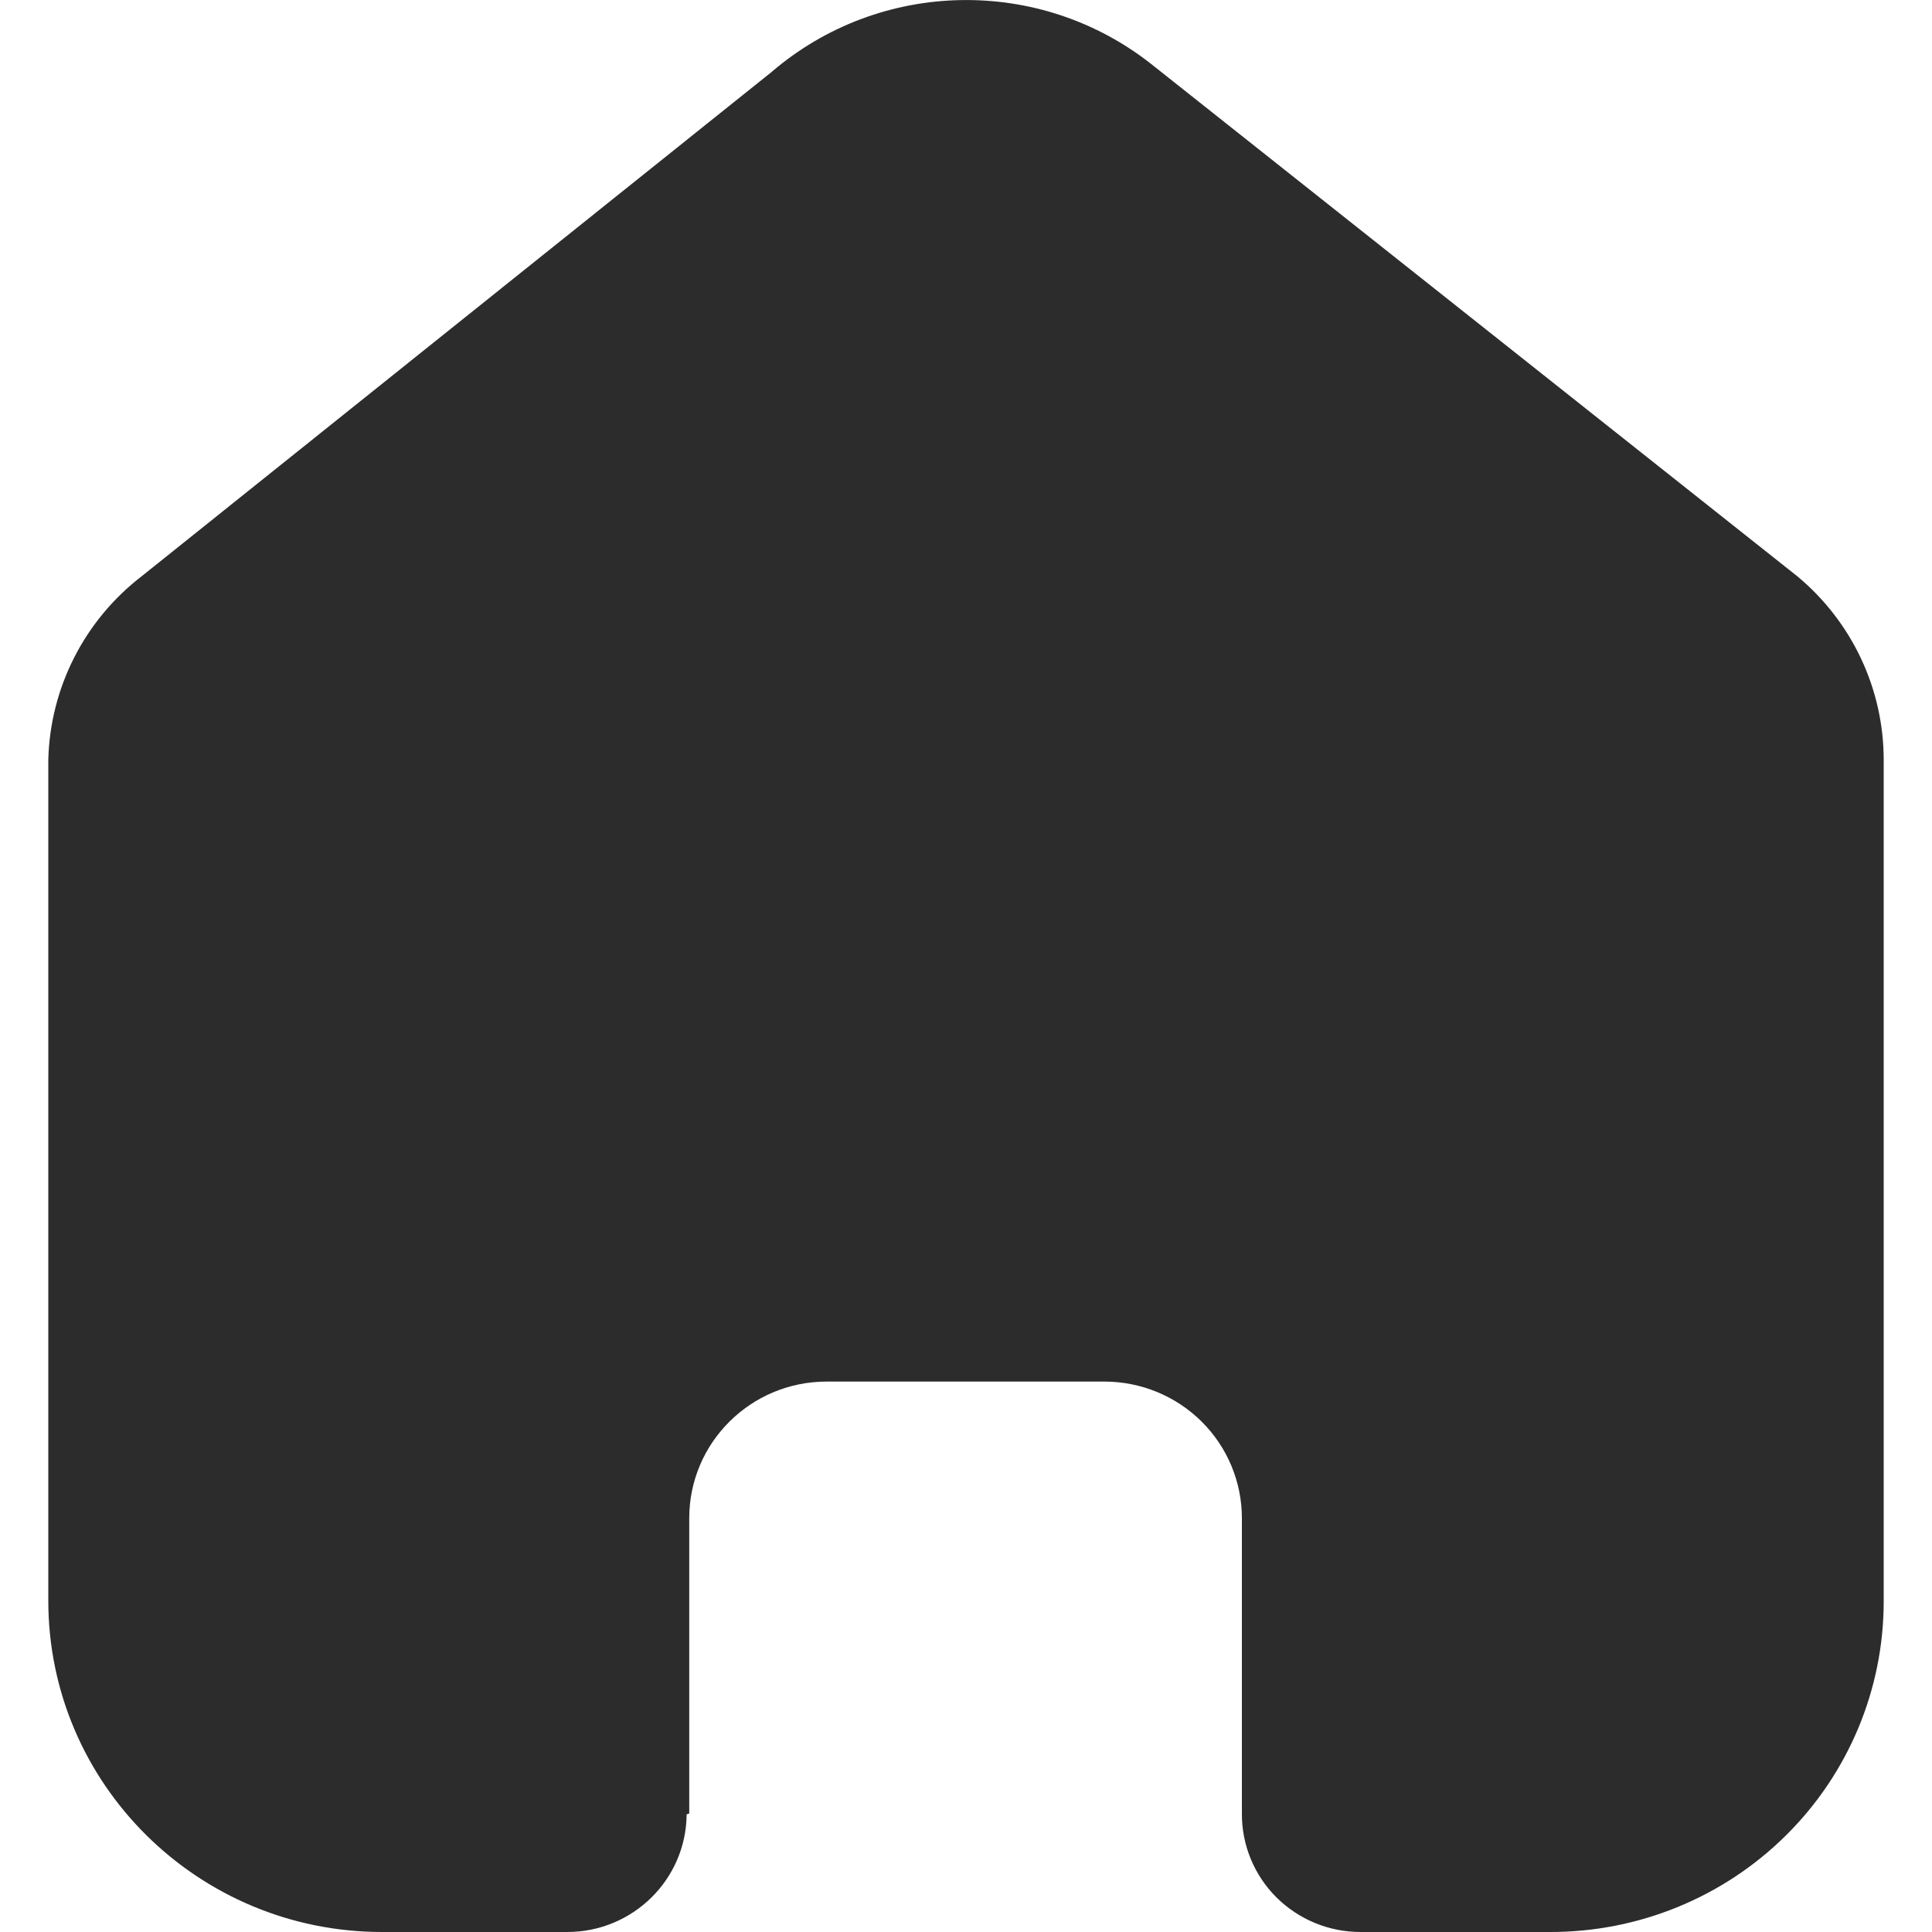
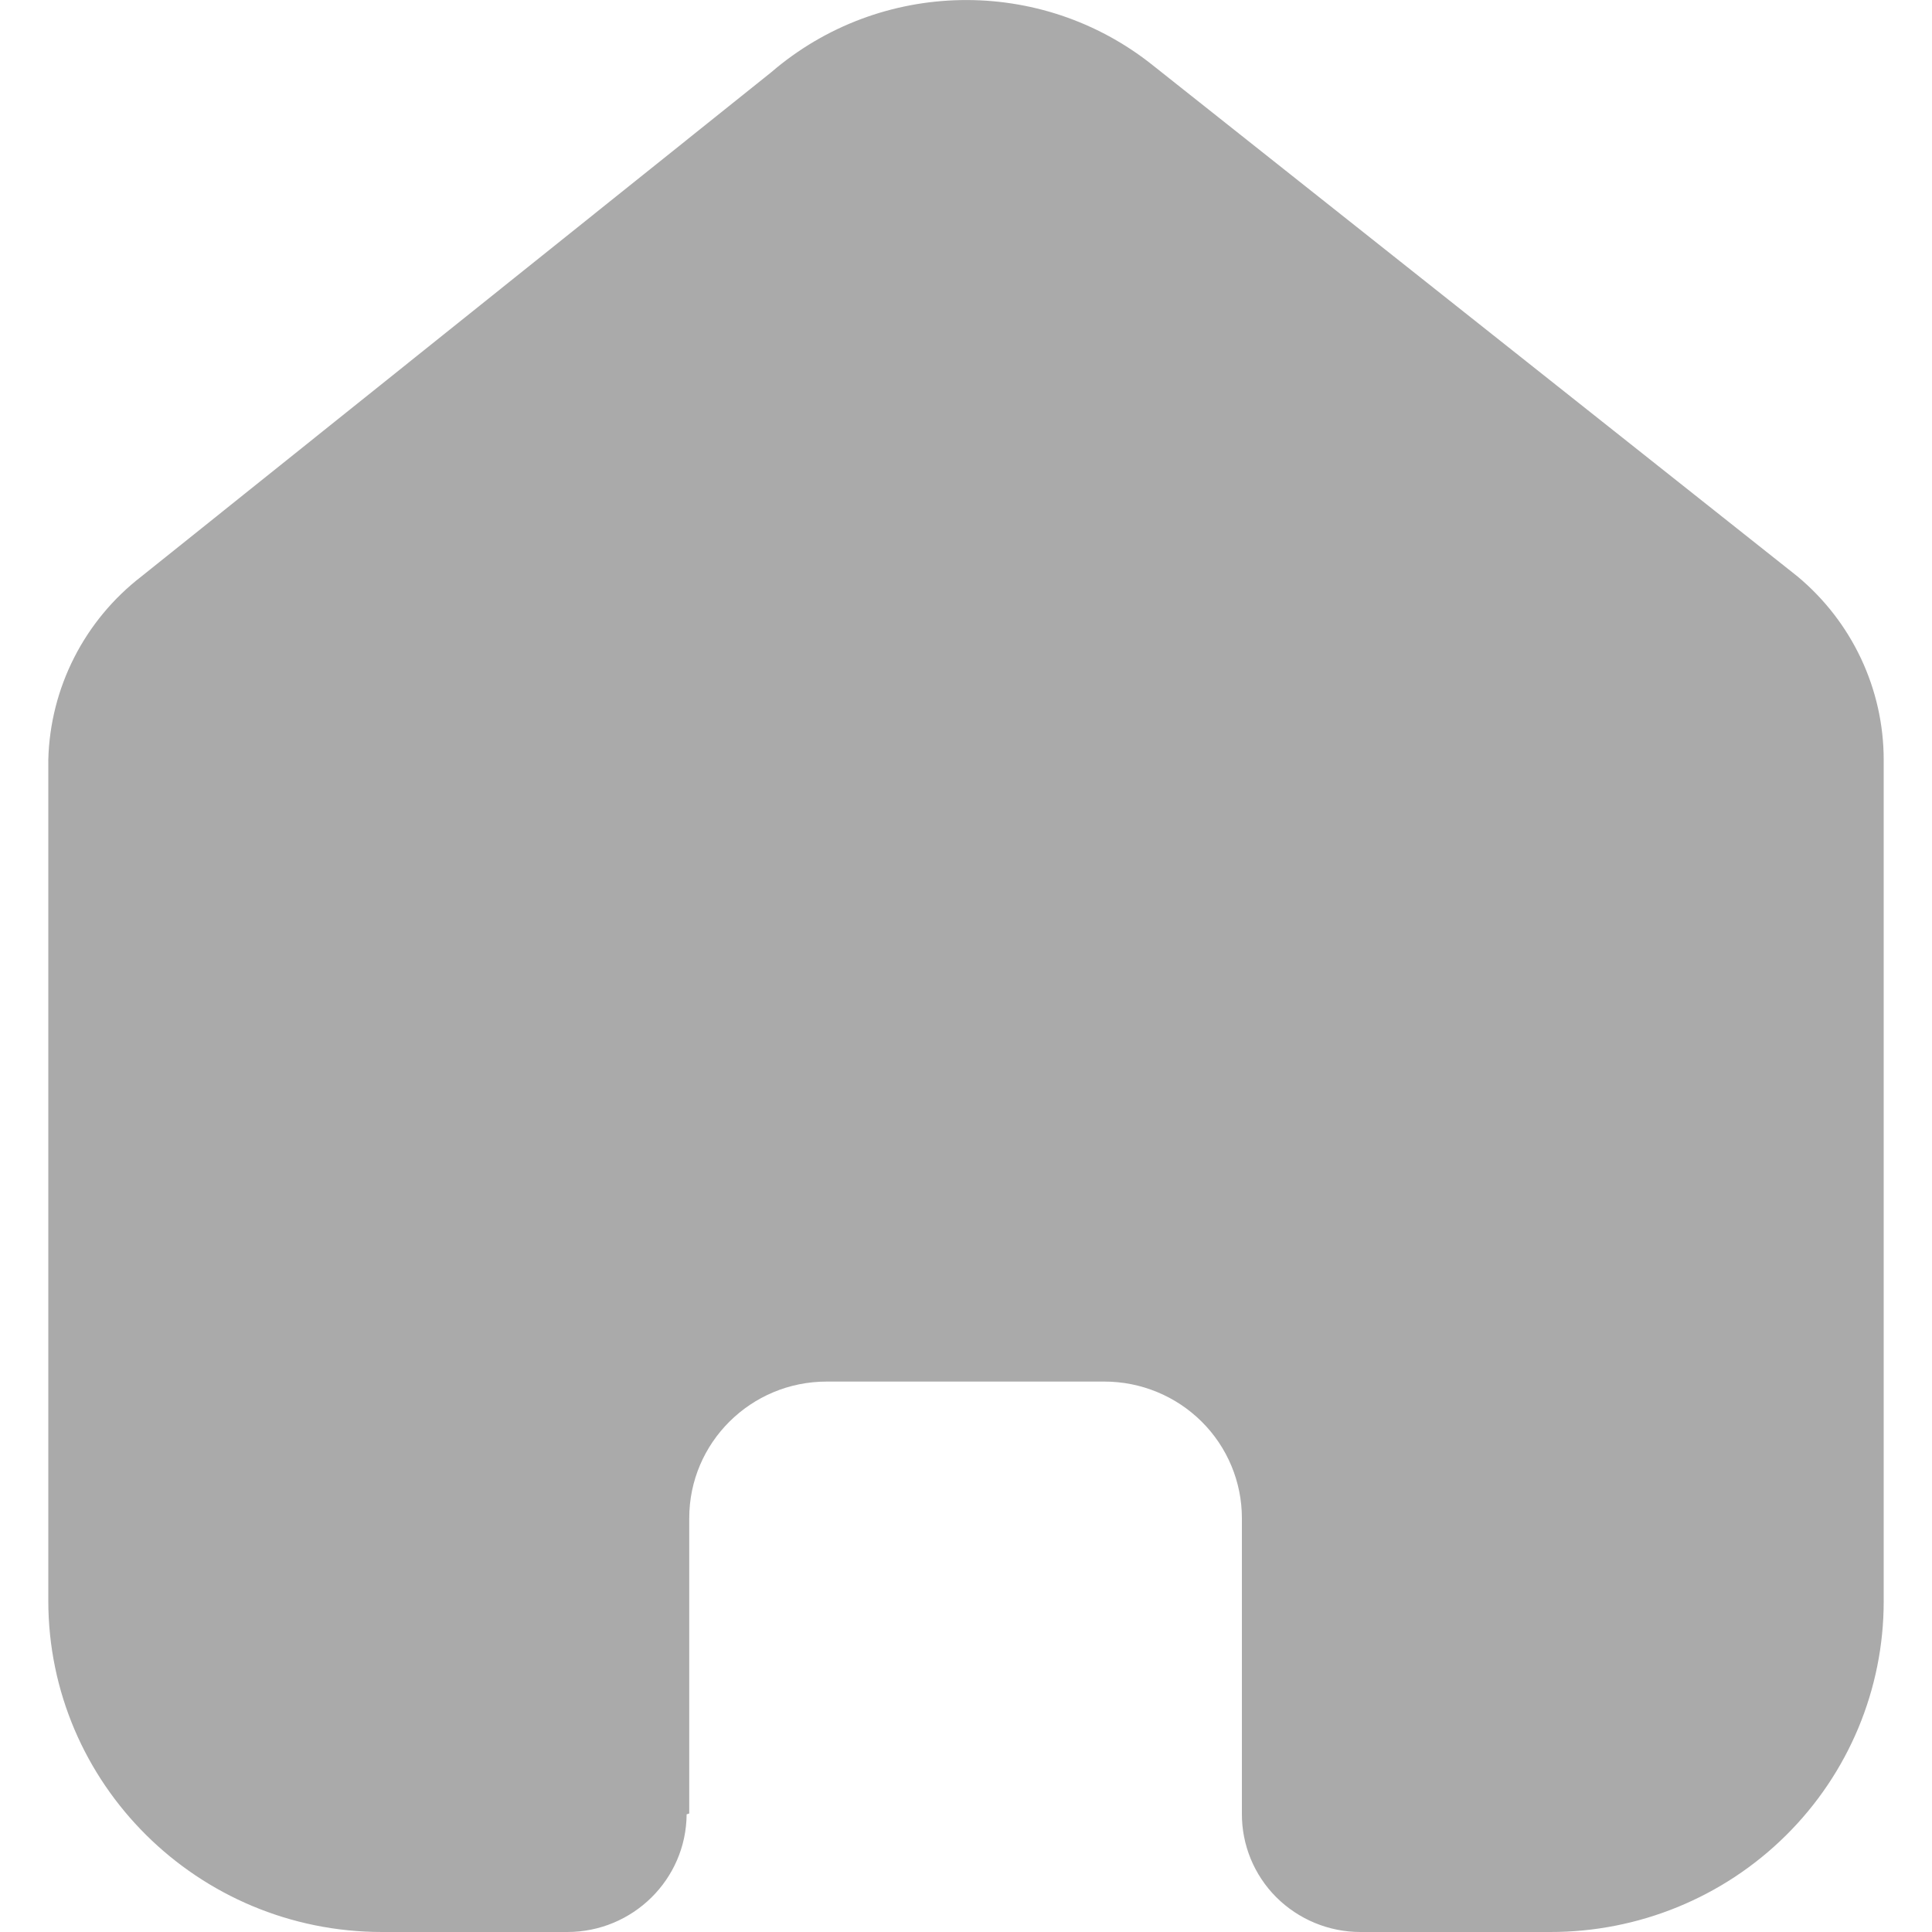
<svg xmlns="http://www.w3.org/2000/svg" width="20" height="20" viewBox="0 0 20 20" fill="none">
-   <path d="M7.135 18.773V15.716C7.135 14.935 7.772 14.302 8.558 14.302H11.433C11.81 14.302 12.172 14.451 12.439 14.716C12.706 14.981 12.856 15.341 12.856 15.716V18.773C12.854 19.098 12.982 19.41 13.212 19.64C13.443 19.87 13.756 20 14.083 20H16.044C16.96 20.002 17.839 19.643 18.487 19.001C19.136 18.359 19.5 17.487 19.5 16.578V7.867C19.5 7.132 19.172 6.436 18.605 5.965L11.934 0.676C10.774 -0.251 9.111 -0.221 7.985 0.747L1.467 5.965C0.873 6.422 0.518 7.121 0.5 7.867V16.569C0.5 18.464 2.047 20 3.956 20H5.872C6.551 20 7.103 19.456 7.108 18.782L7.135 18.773Z" fill="#2C2C2C" />
+   <path d="M7.135 18.773V15.716C7.135 14.935 7.772 14.302 8.558 14.302H11.433C11.81 14.302 12.172 14.451 12.439 14.716C12.706 14.981 12.856 15.341 12.856 15.716V18.773C12.854 19.098 12.982 19.41 13.212 19.64C13.443 19.87 13.756 20 14.083 20H16.044C16.96 20.002 17.839 19.643 18.487 19.001C19.136 18.359 19.5 17.487 19.5 16.578V7.867C19.5 7.132 19.172 6.436 18.605 5.965L11.934 0.676C10.774 -0.251 9.111 -0.221 7.985 0.747L1.467 5.965C0.873 6.422 0.518 7.121 0.5 7.867V16.569C0.5 18.464 2.047 20 3.956 20H5.872C6.551 20 7.103 19.456 7.108 18.782L7.135 18.773Z" fill="#2C2C2C" fill-opacity="0.4" />
</svg>
